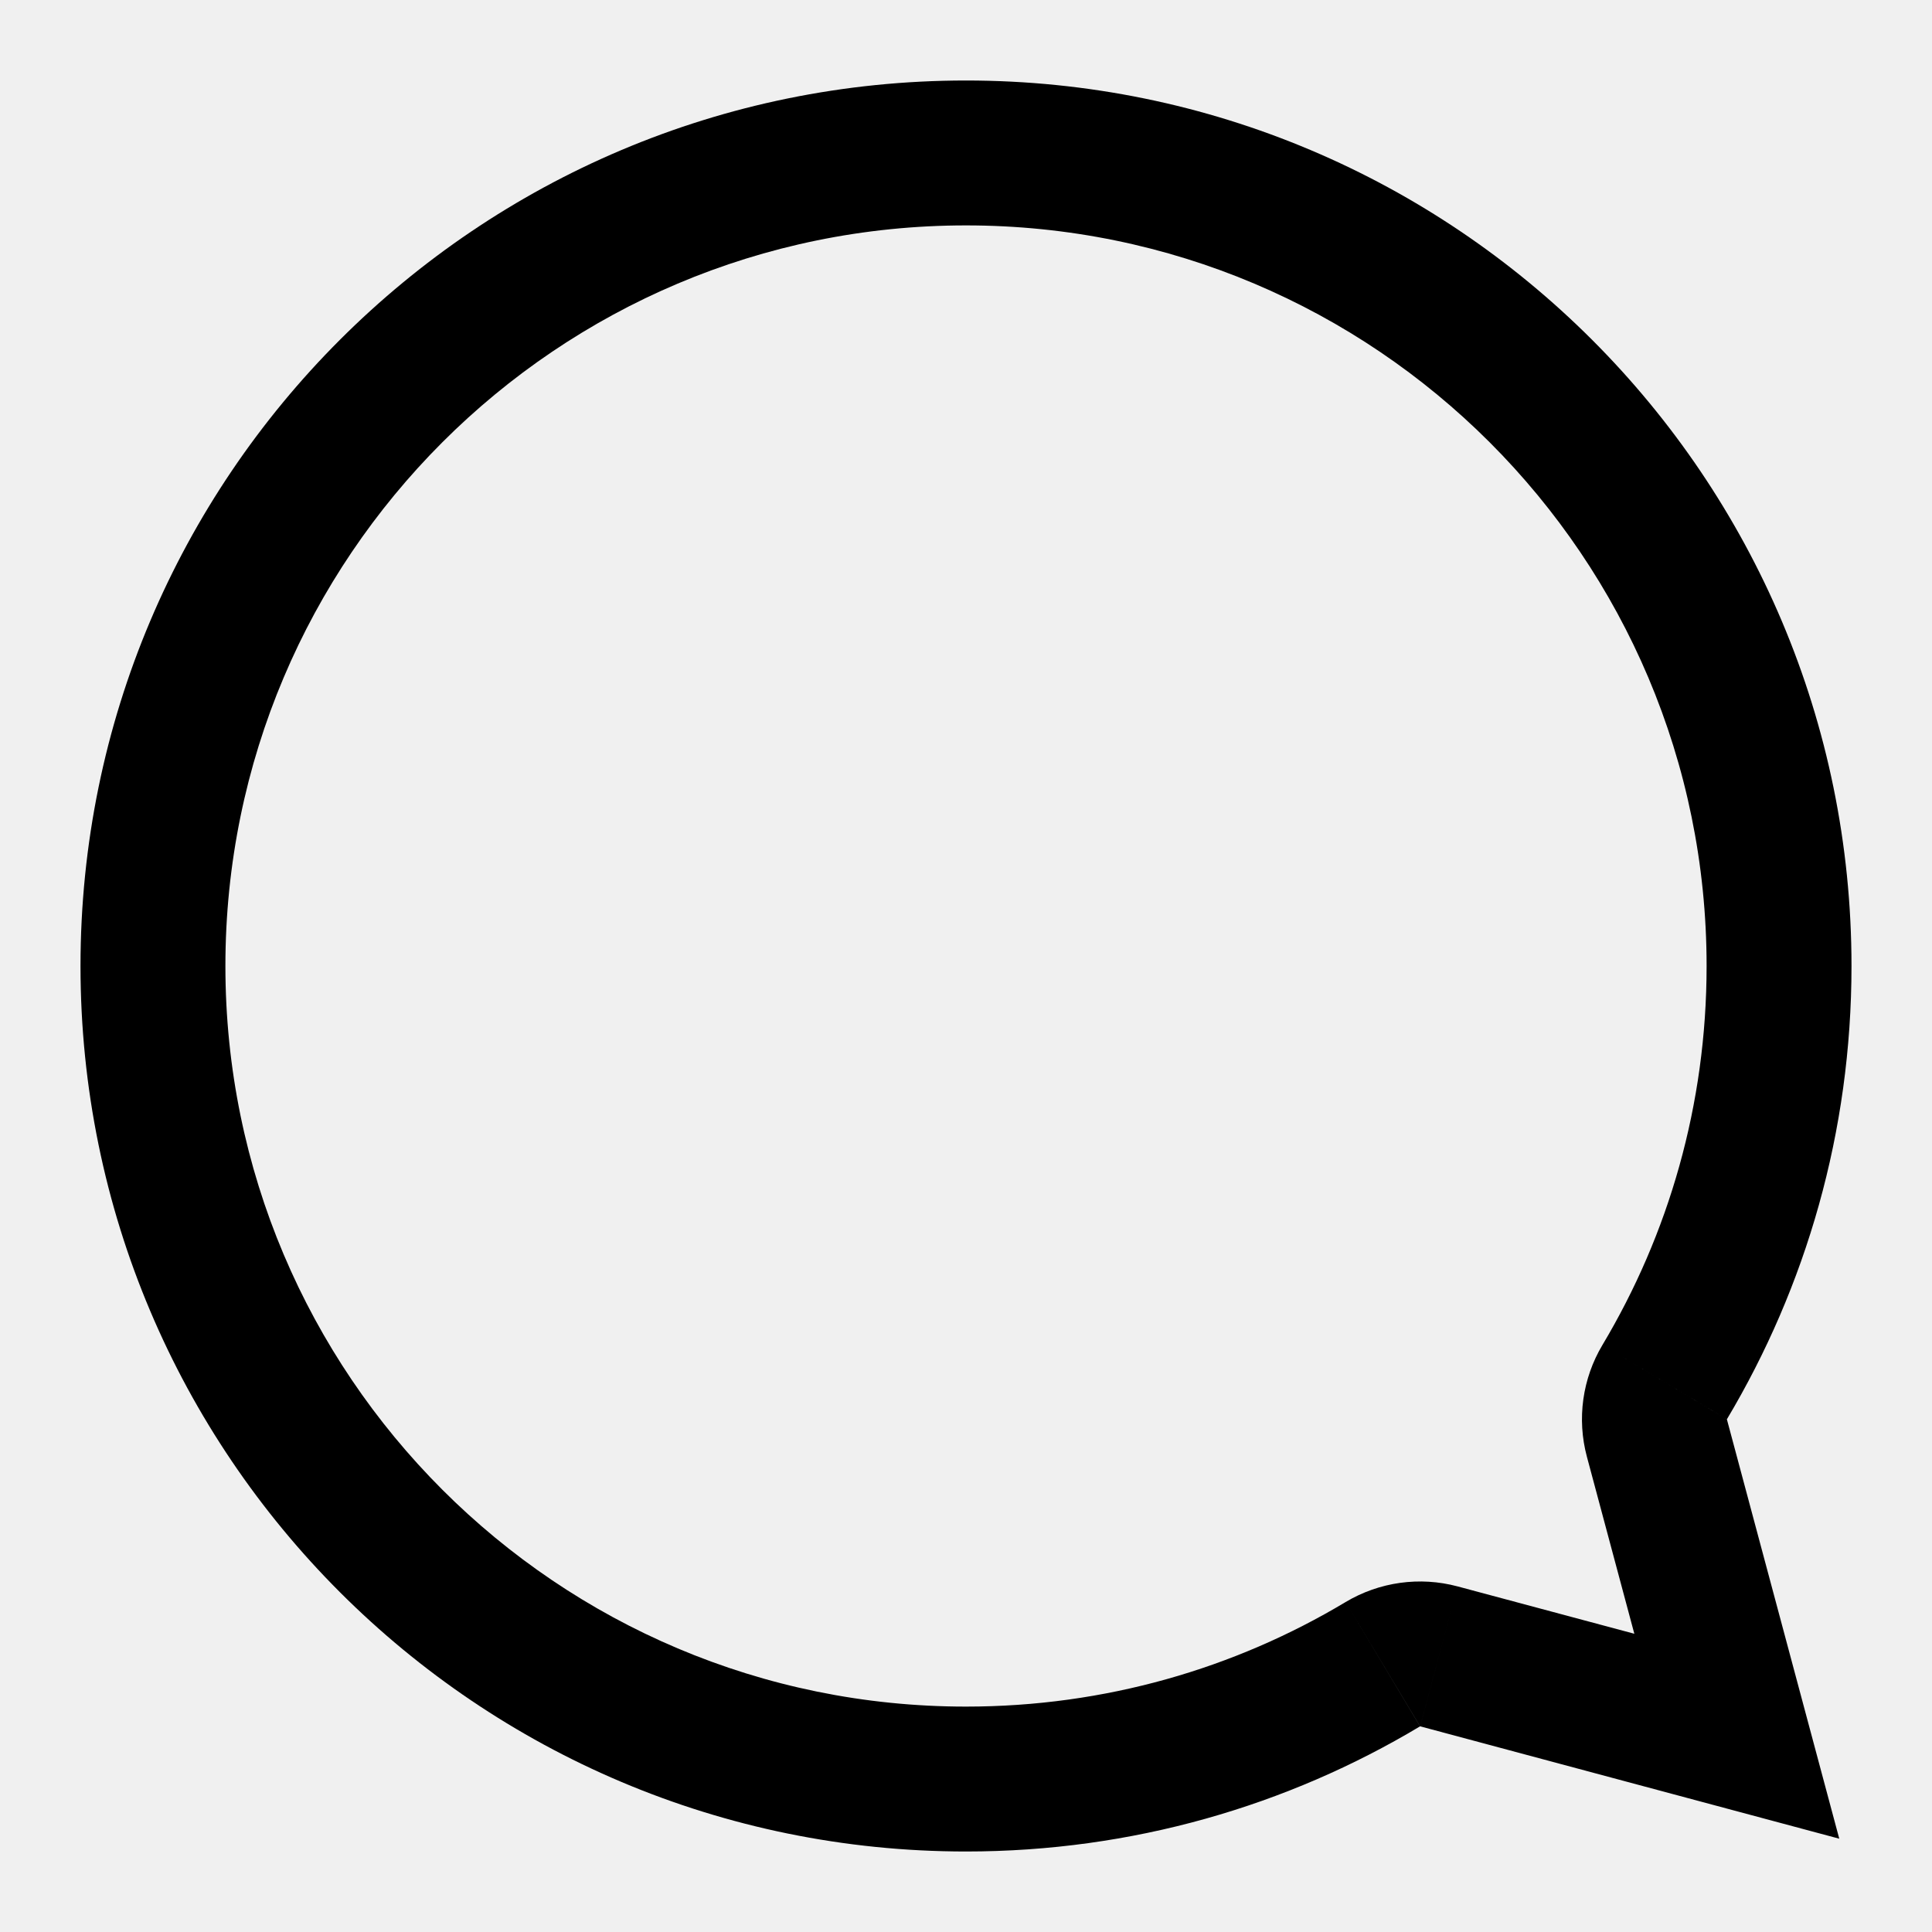
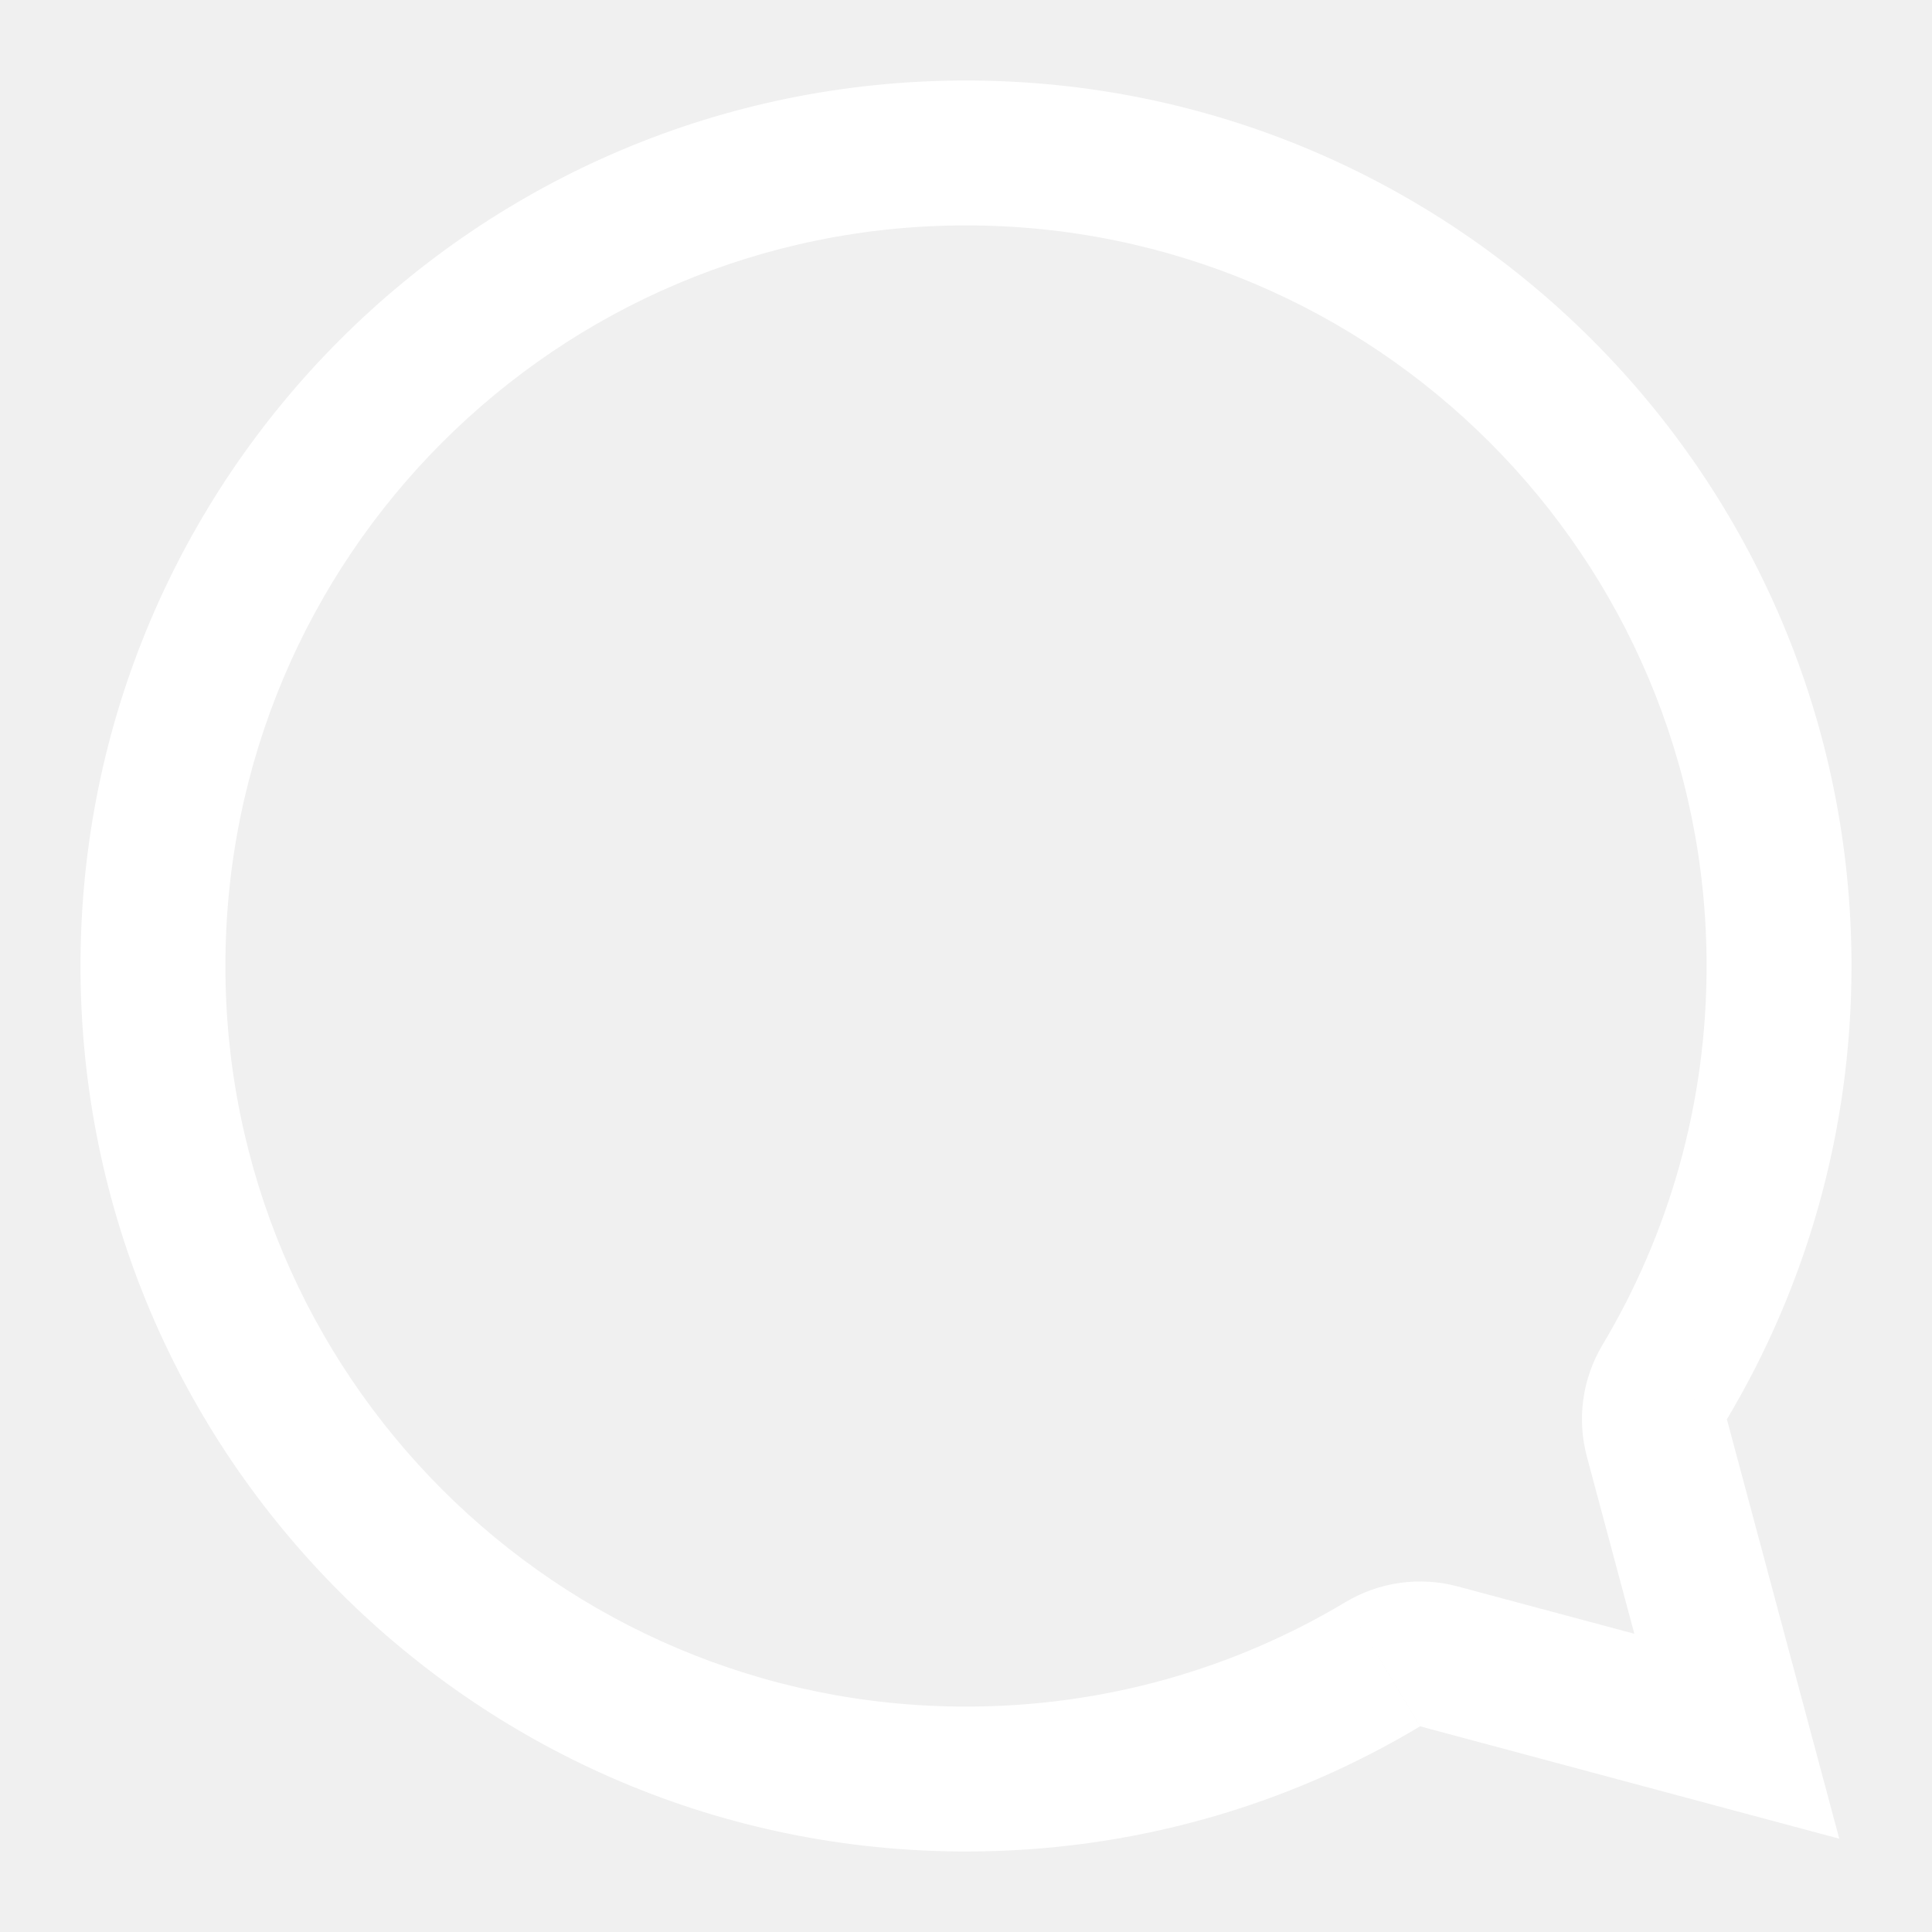
<svg xmlns="http://www.w3.org/2000/svg" width="24" height="24" viewBox="0 0 24 24" fill="none">
-   <mask id="path-1-inside-1_2350_1147" fill="white">
+   <mask id="path-1-inside-1_2162_2758" fill="white">
    <path fill-rule="evenodd" clip-rule="evenodd" d="M21.452 17.631C22.435 15.983 23 14.058 23 12C23 5.925 18.075 1 12 1C5.925 1 1 5.925 1 12C1 18.075 5.925 23 12 23C14.062 23 15.992 22.433 17.641 21.445L22.848 22.841L21.452 17.631Z" />
  </mask>
-   <path d="M21.452 17.631L19.906 16.708C19.657 17.125 19.587 17.626 19.713 18.096L21.452 17.631ZM17.641 21.445L18.107 19.707C17.636 19.581 17.135 19.651 16.716 19.901L17.641 21.445ZM22.848 22.841L22.382 24.579C23.003 24.746 23.666 24.568 24.121 24.113C24.575 23.659 24.753 22.996 24.587 22.375L22.848 22.841ZM21.2 12C21.2 13.724 20.728 15.332 19.906 16.708L22.997 18.553C24.142 16.635 24.8 14.392 24.8 12H21.2ZM12 2.8C17.081 2.8 21.2 6.919 21.2 12H24.8C24.8 4.931 19.069 -0.8 12 -0.8V2.8ZM2.8 12C2.8 6.919 6.919 2.8 12 2.8V-0.8C4.931 -0.8 -0.8 4.931 -0.8 12H2.8ZM12 21.2C6.919 21.2 2.8 17.081 2.8 12H-0.8C-0.8 19.069 4.931 24.8 12 24.8V21.2ZM16.716 19.901C15.339 20.726 13.727 21.2 12 21.2V24.8C14.396 24.8 16.644 24.14 18.565 22.99L16.716 19.901ZM17.175 23.184L22.382 24.579L23.314 21.102L18.107 19.707L17.175 23.184ZM24.587 22.375L23.19 17.165L19.713 18.096L21.109 23.306L24.587 22.375Z" fill="black" mask="url(#path-1-inside-1_2350_1147)" />
+   <path d="M21.452 17.631L19.906 16.708C19.657 17.125 19.587 17.626 19.713 18.096L21.452 17.631ZM17.641 21.445L18.107 19.707C17.636 19.581 17.135 19.651 16.716 19.901L17.641 21.445ZM22.848 22.841L22.382 24.579C23.003 24.746 23.666 24.568 24.121 24.113C24.575 23.659 24.753 22.996 24.587 22.375L22.848 22.841ZM21.2 12C21.2 13.724 20.728 15.332 19.906 16.708L22.997 18.553C24.142 16.635 24.8 14.392 24.8 12H21.2ZM12 2.8C17.081 2.8 21.2 6.919 21.2 12H24.8C24.8 4.931 19.069 -0.8 12 -0.8V2.8ZM2.8 12C2.8 6.919 6.919 2.8 12 2.8V-0.8C4.931 -0.8 -0.8 4.931 -0.8 12H2.8ZM12 21.2C6.919 21.2 2.8 17.081 2.8 12H-0.8C-0.8 19.069 4.931 24.8 12 24.8V21.2ZM16.716 19.901C15.339 20.726 13.727 21.2 12 21.2V24.8C14.396 24.8 16.644 24.14 18.565 22.99L16.716 19.901ZM17.175 23.184L22.382 24.579L23.314 21.102L18.107 19.707L17.175 23.184ZM24.587 22.375L23.19 17.165L19.713 18.096L21.109 23.306L24.587 22.375Z" fill="white" mask="url(#path-1-inside-1_2162_2758)" />
</svg>
